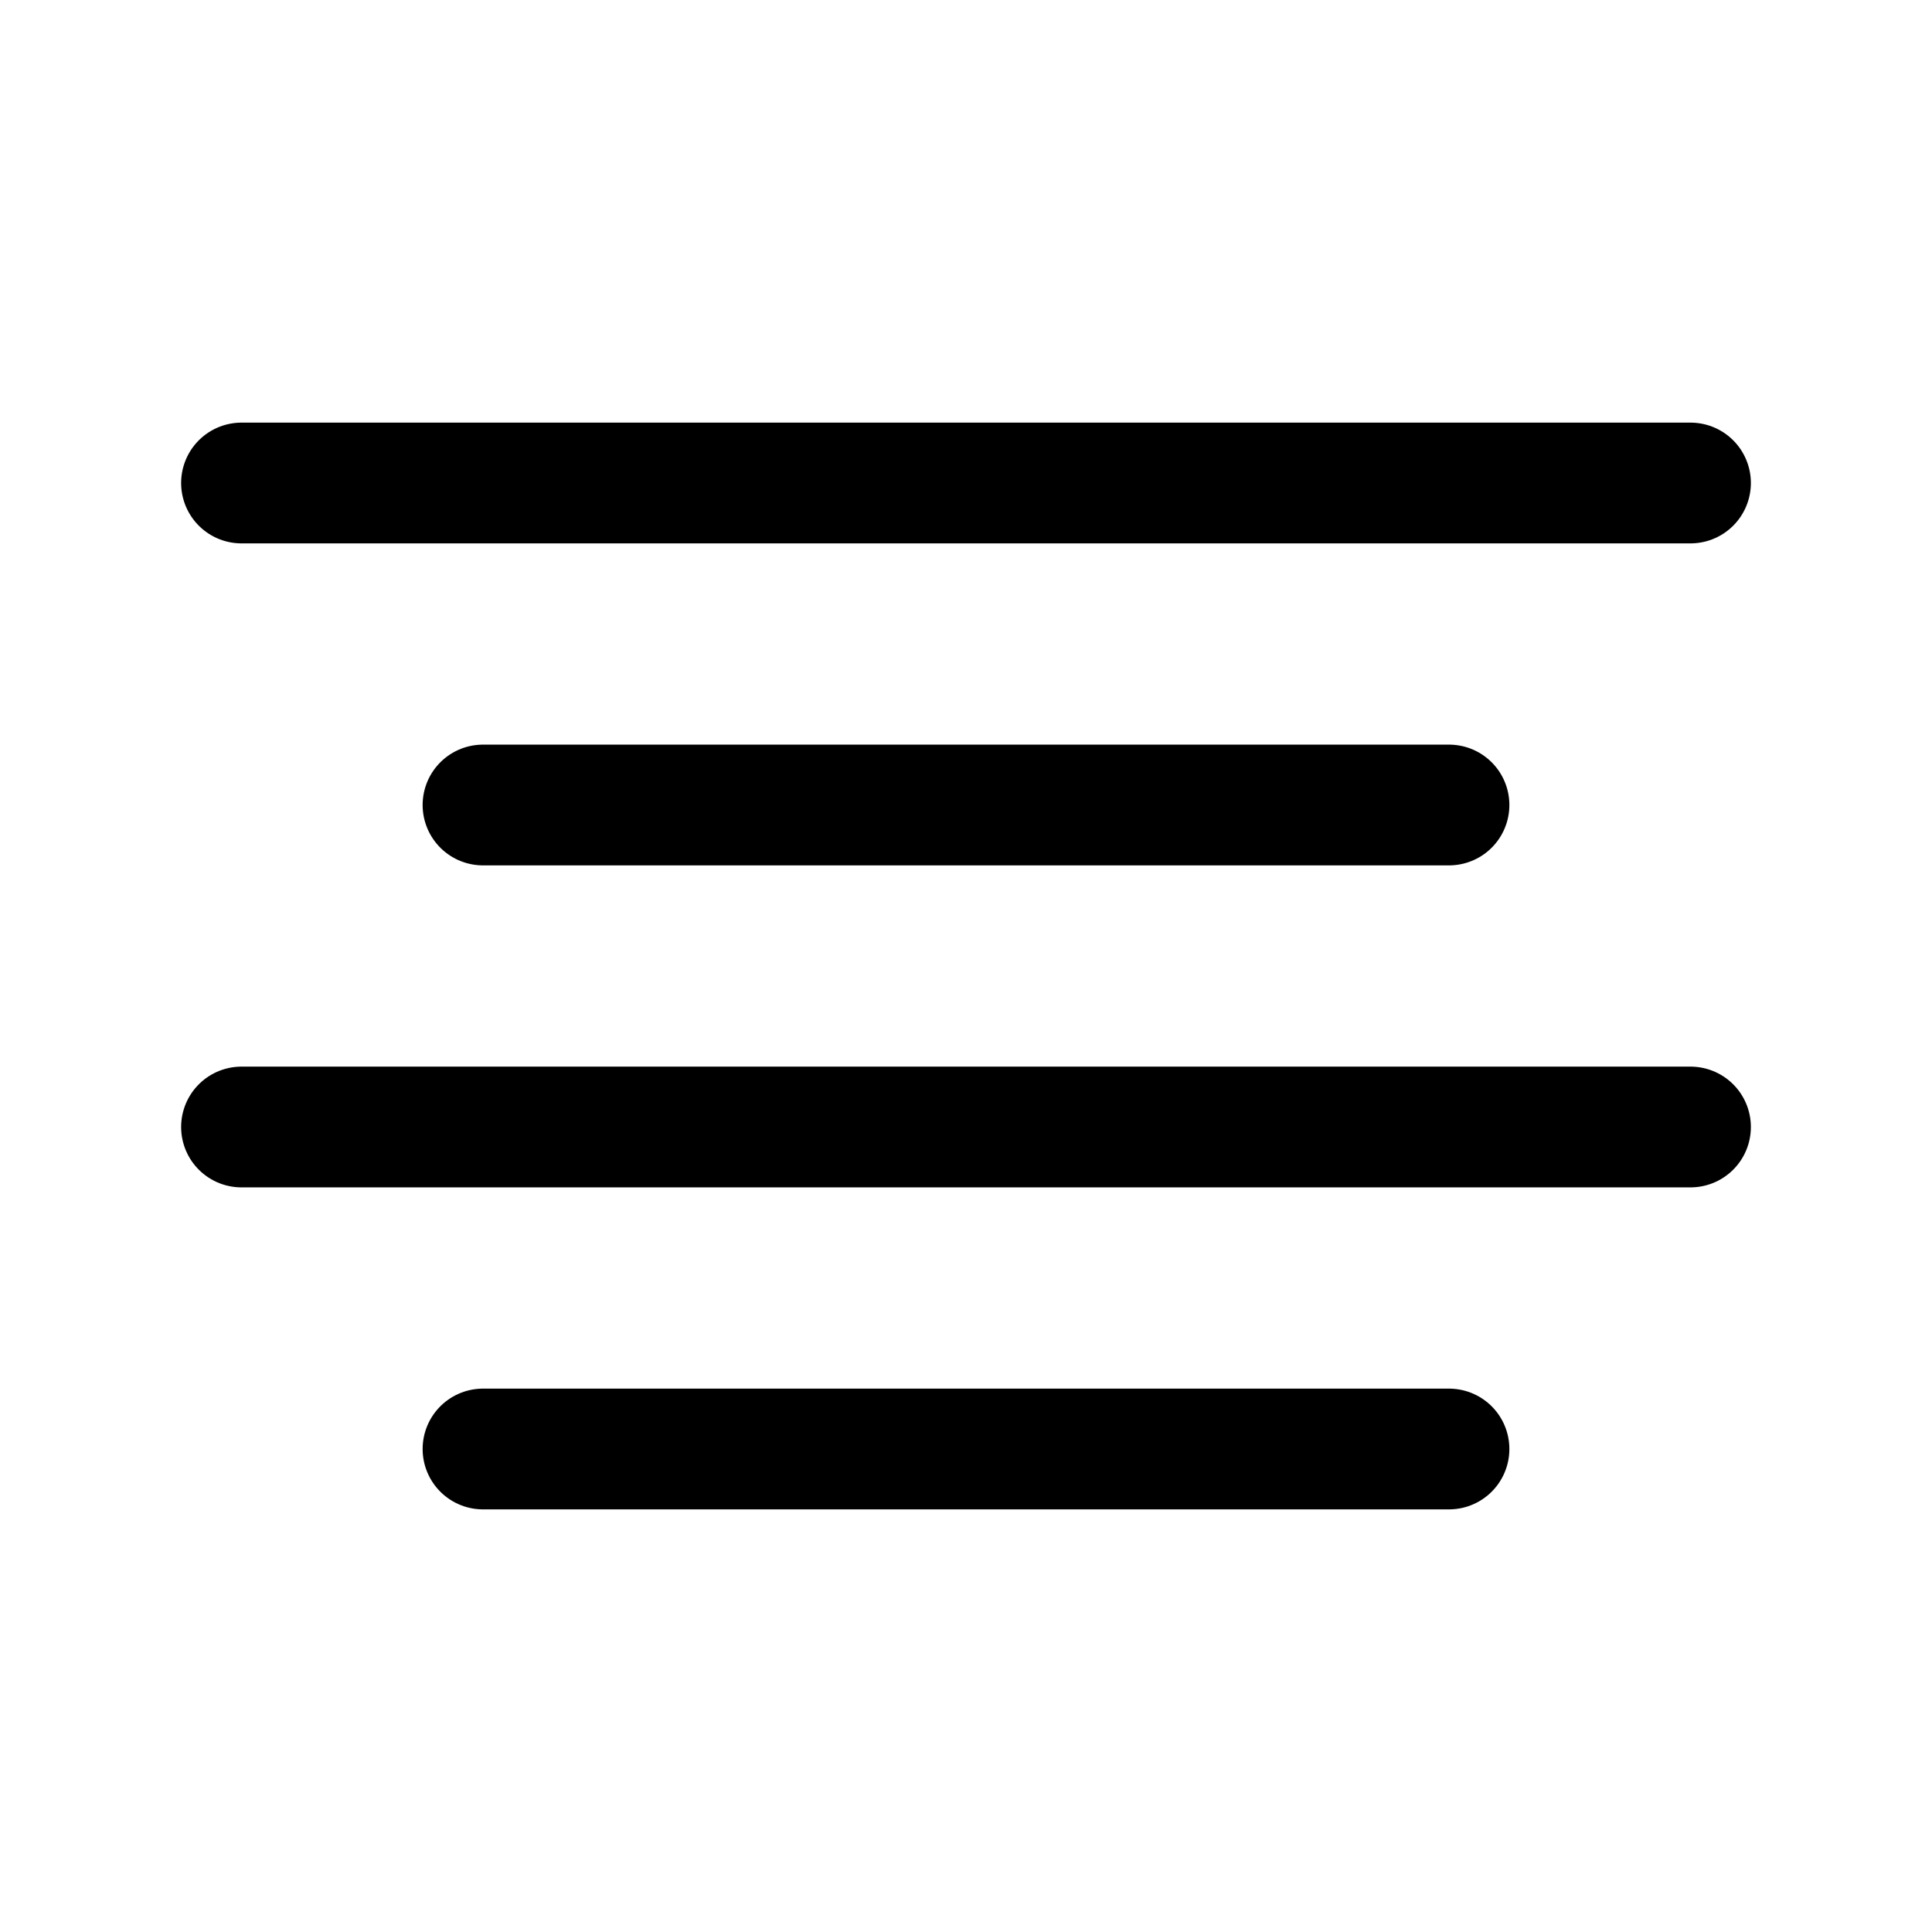
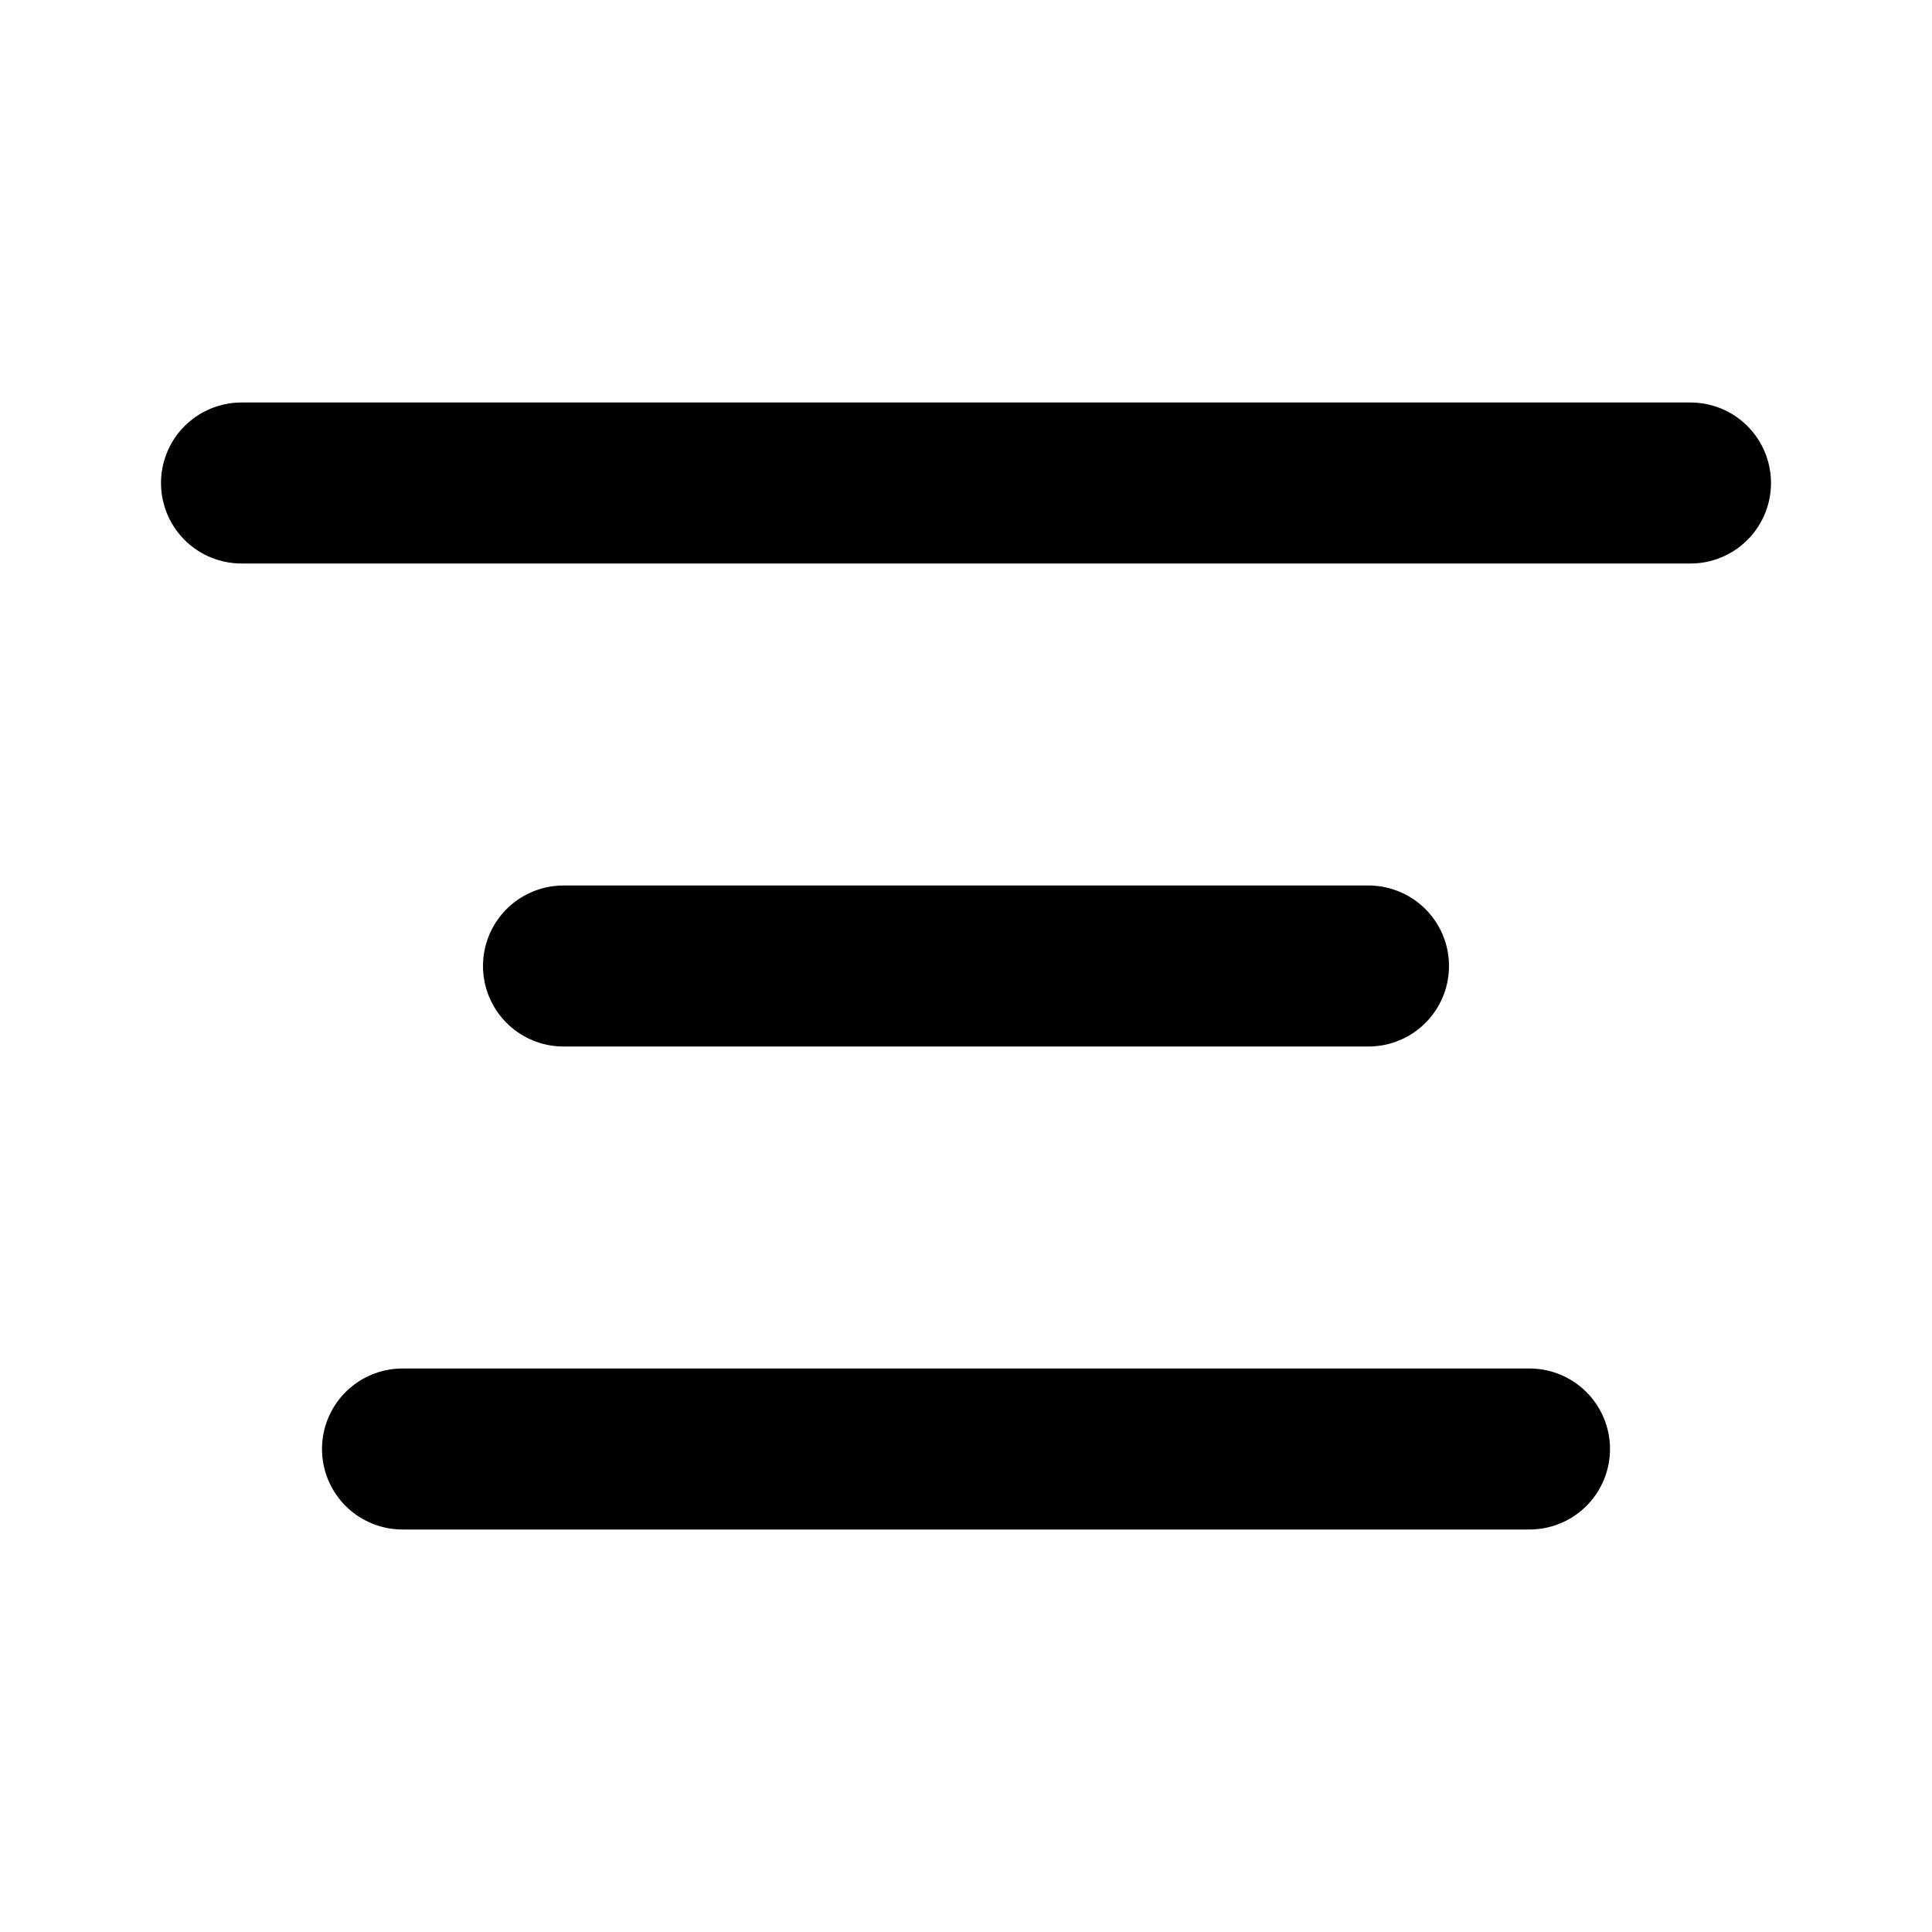
- <svg xmlns="http://www.w3.org/2000/svg" width="24" height="24" stroke-width="1.5" viewBox="0 0 24 24" fill="none">
-   <path d="M3 6H21" stroke="currentColor" stroke-linecap="round" stroke-linejoin="round" />
-   <path d="M3 14H21" stroke="currentColor" stroke-linecap="round" stroke-linejoin="round" />
-   <path d="M6 10L18 10" stroke="currentColor" stroke-linecap="round" stroke-linejoin="round" />
-   <path d="M6 18L18 18" stroke="currentColor" stroke-linecap="round" stroke-linejoin="round" />
+ <svg xmlns="http://www.w3.org/2000/svg" width="24" height="24" viewBox="0 0 24 24" stroke-width="2" fill="none">
+   <path d="M17 12H7" stroke="currentColor" stroke-linecap="round" stroke-linejoin="round" />
+   <path d="M19 18H5" stroke="currentColor" stroke-linecap="round" stroke-linejoin="round" />
+   <path d="M21 6H3" stroke="currentColor" stroke-linecap="round" stroke-linejoin="round" />
</svg>
